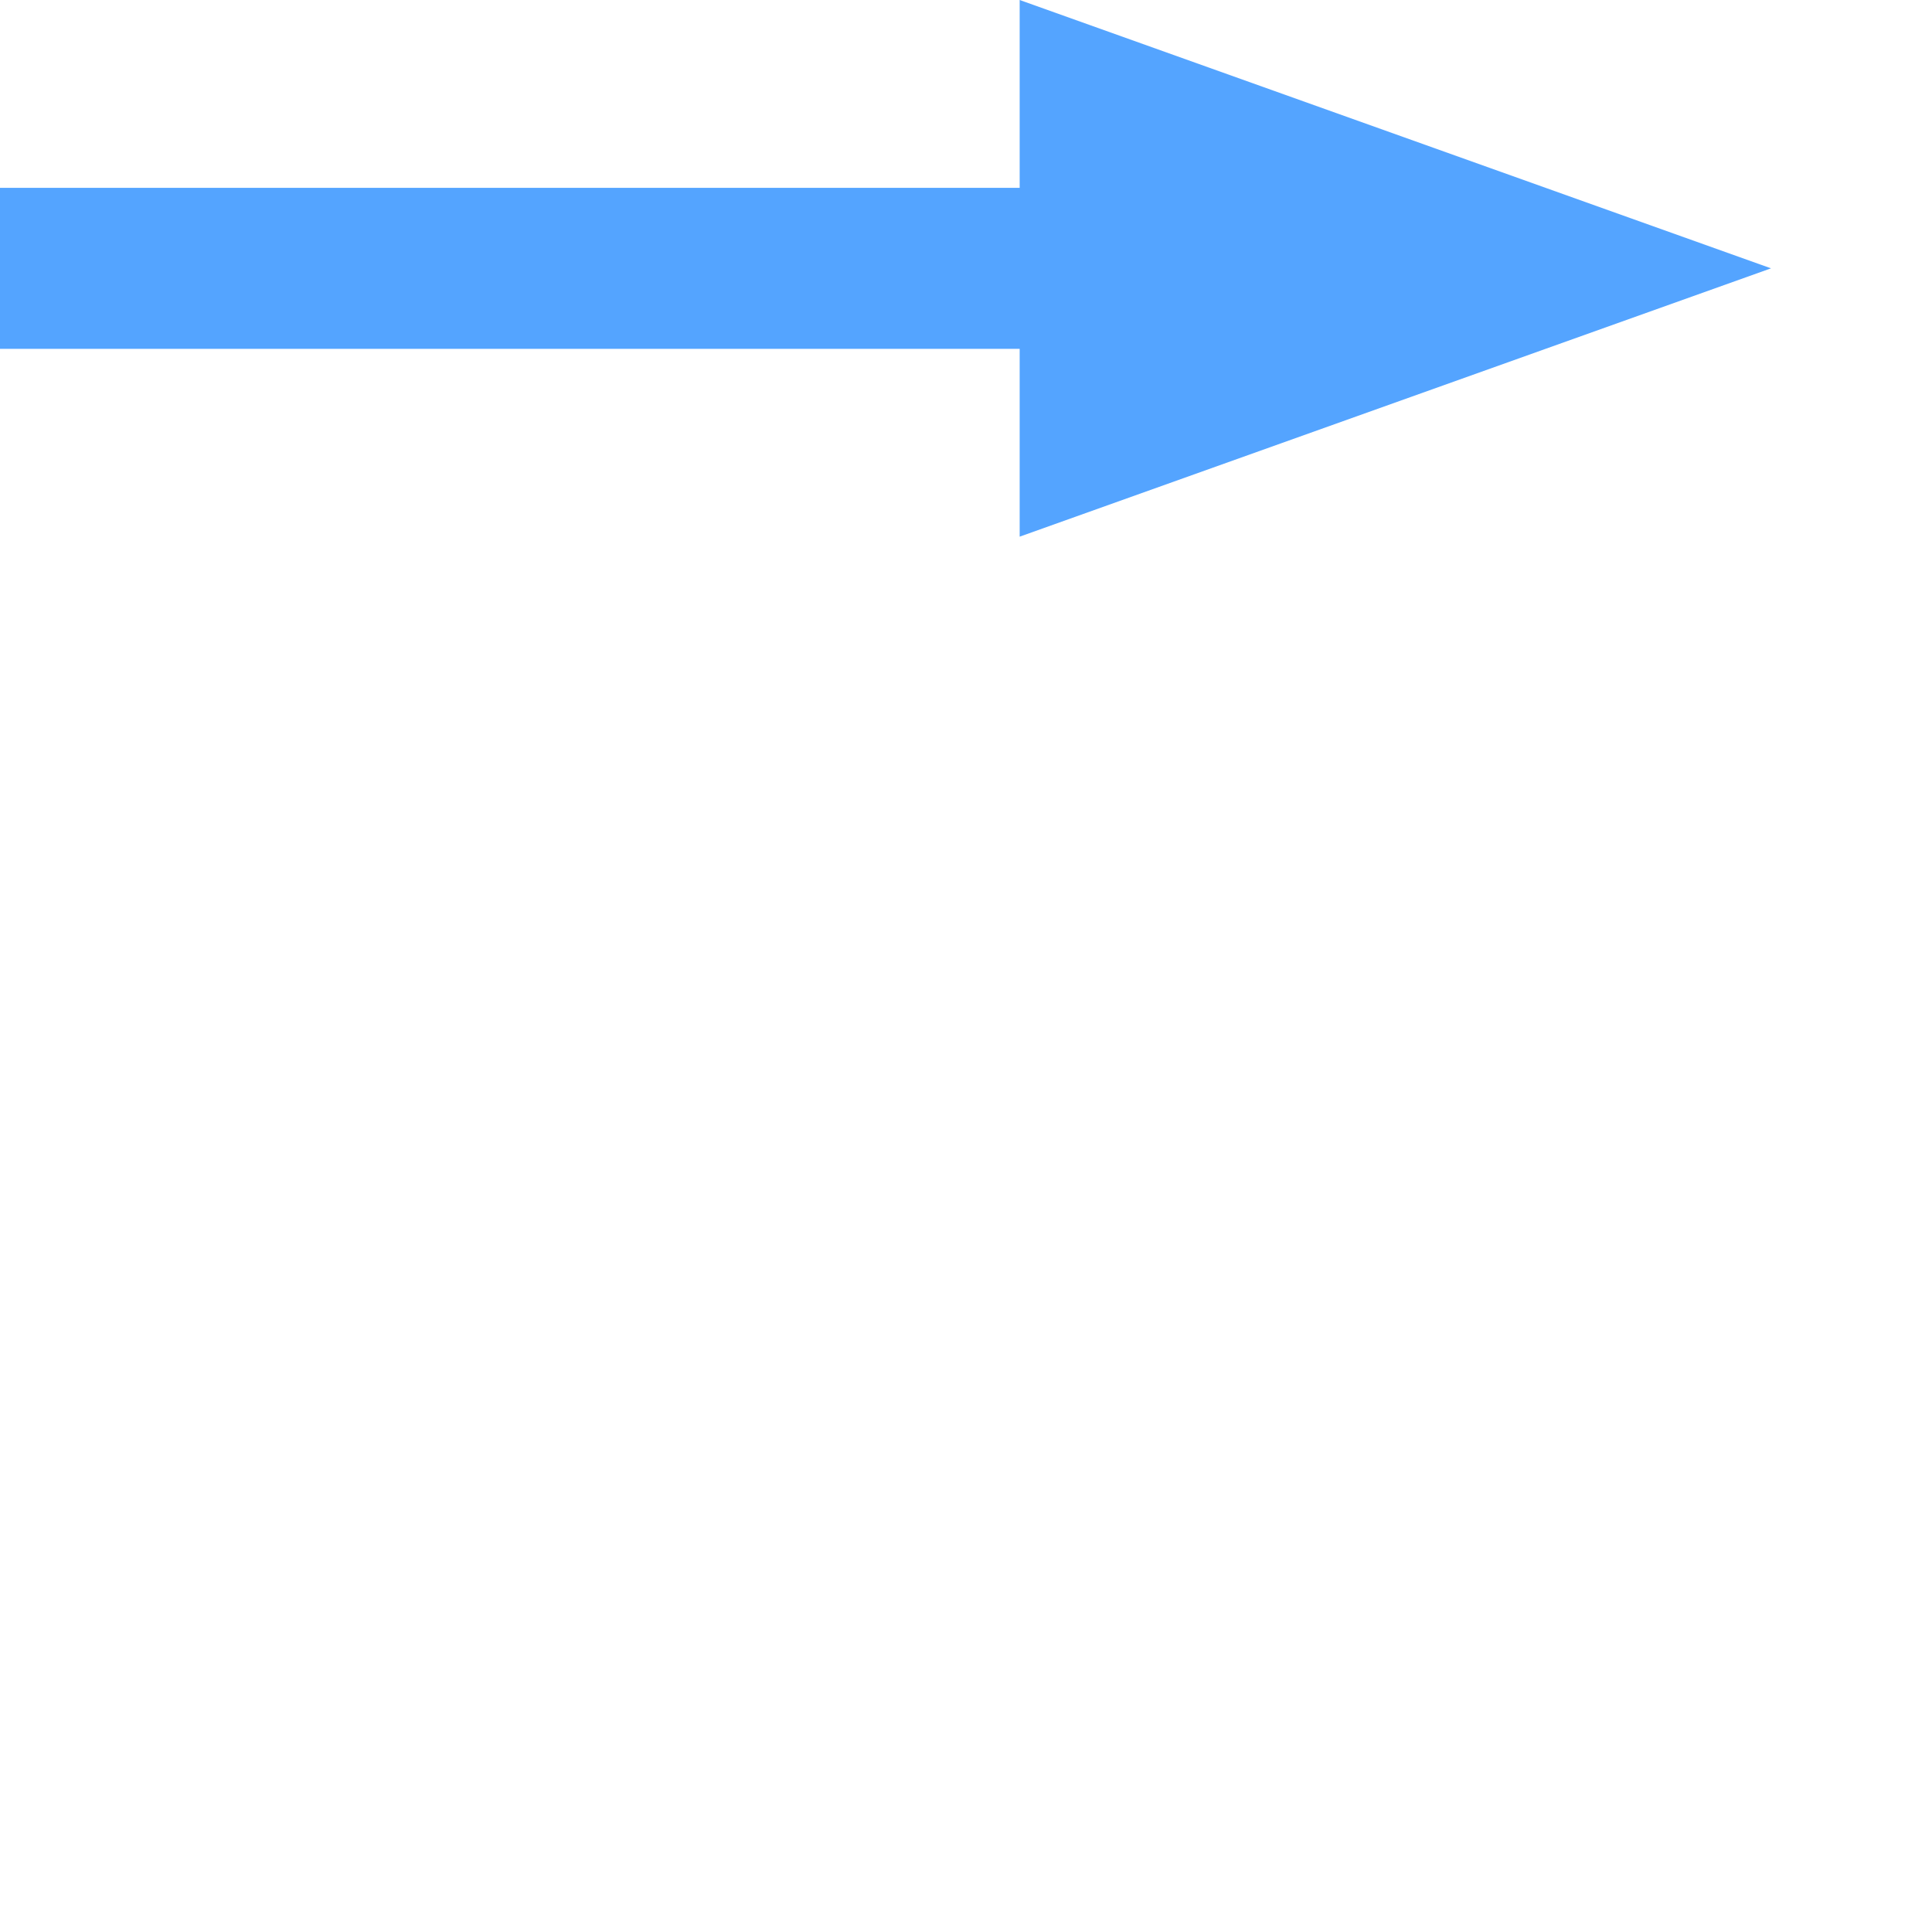
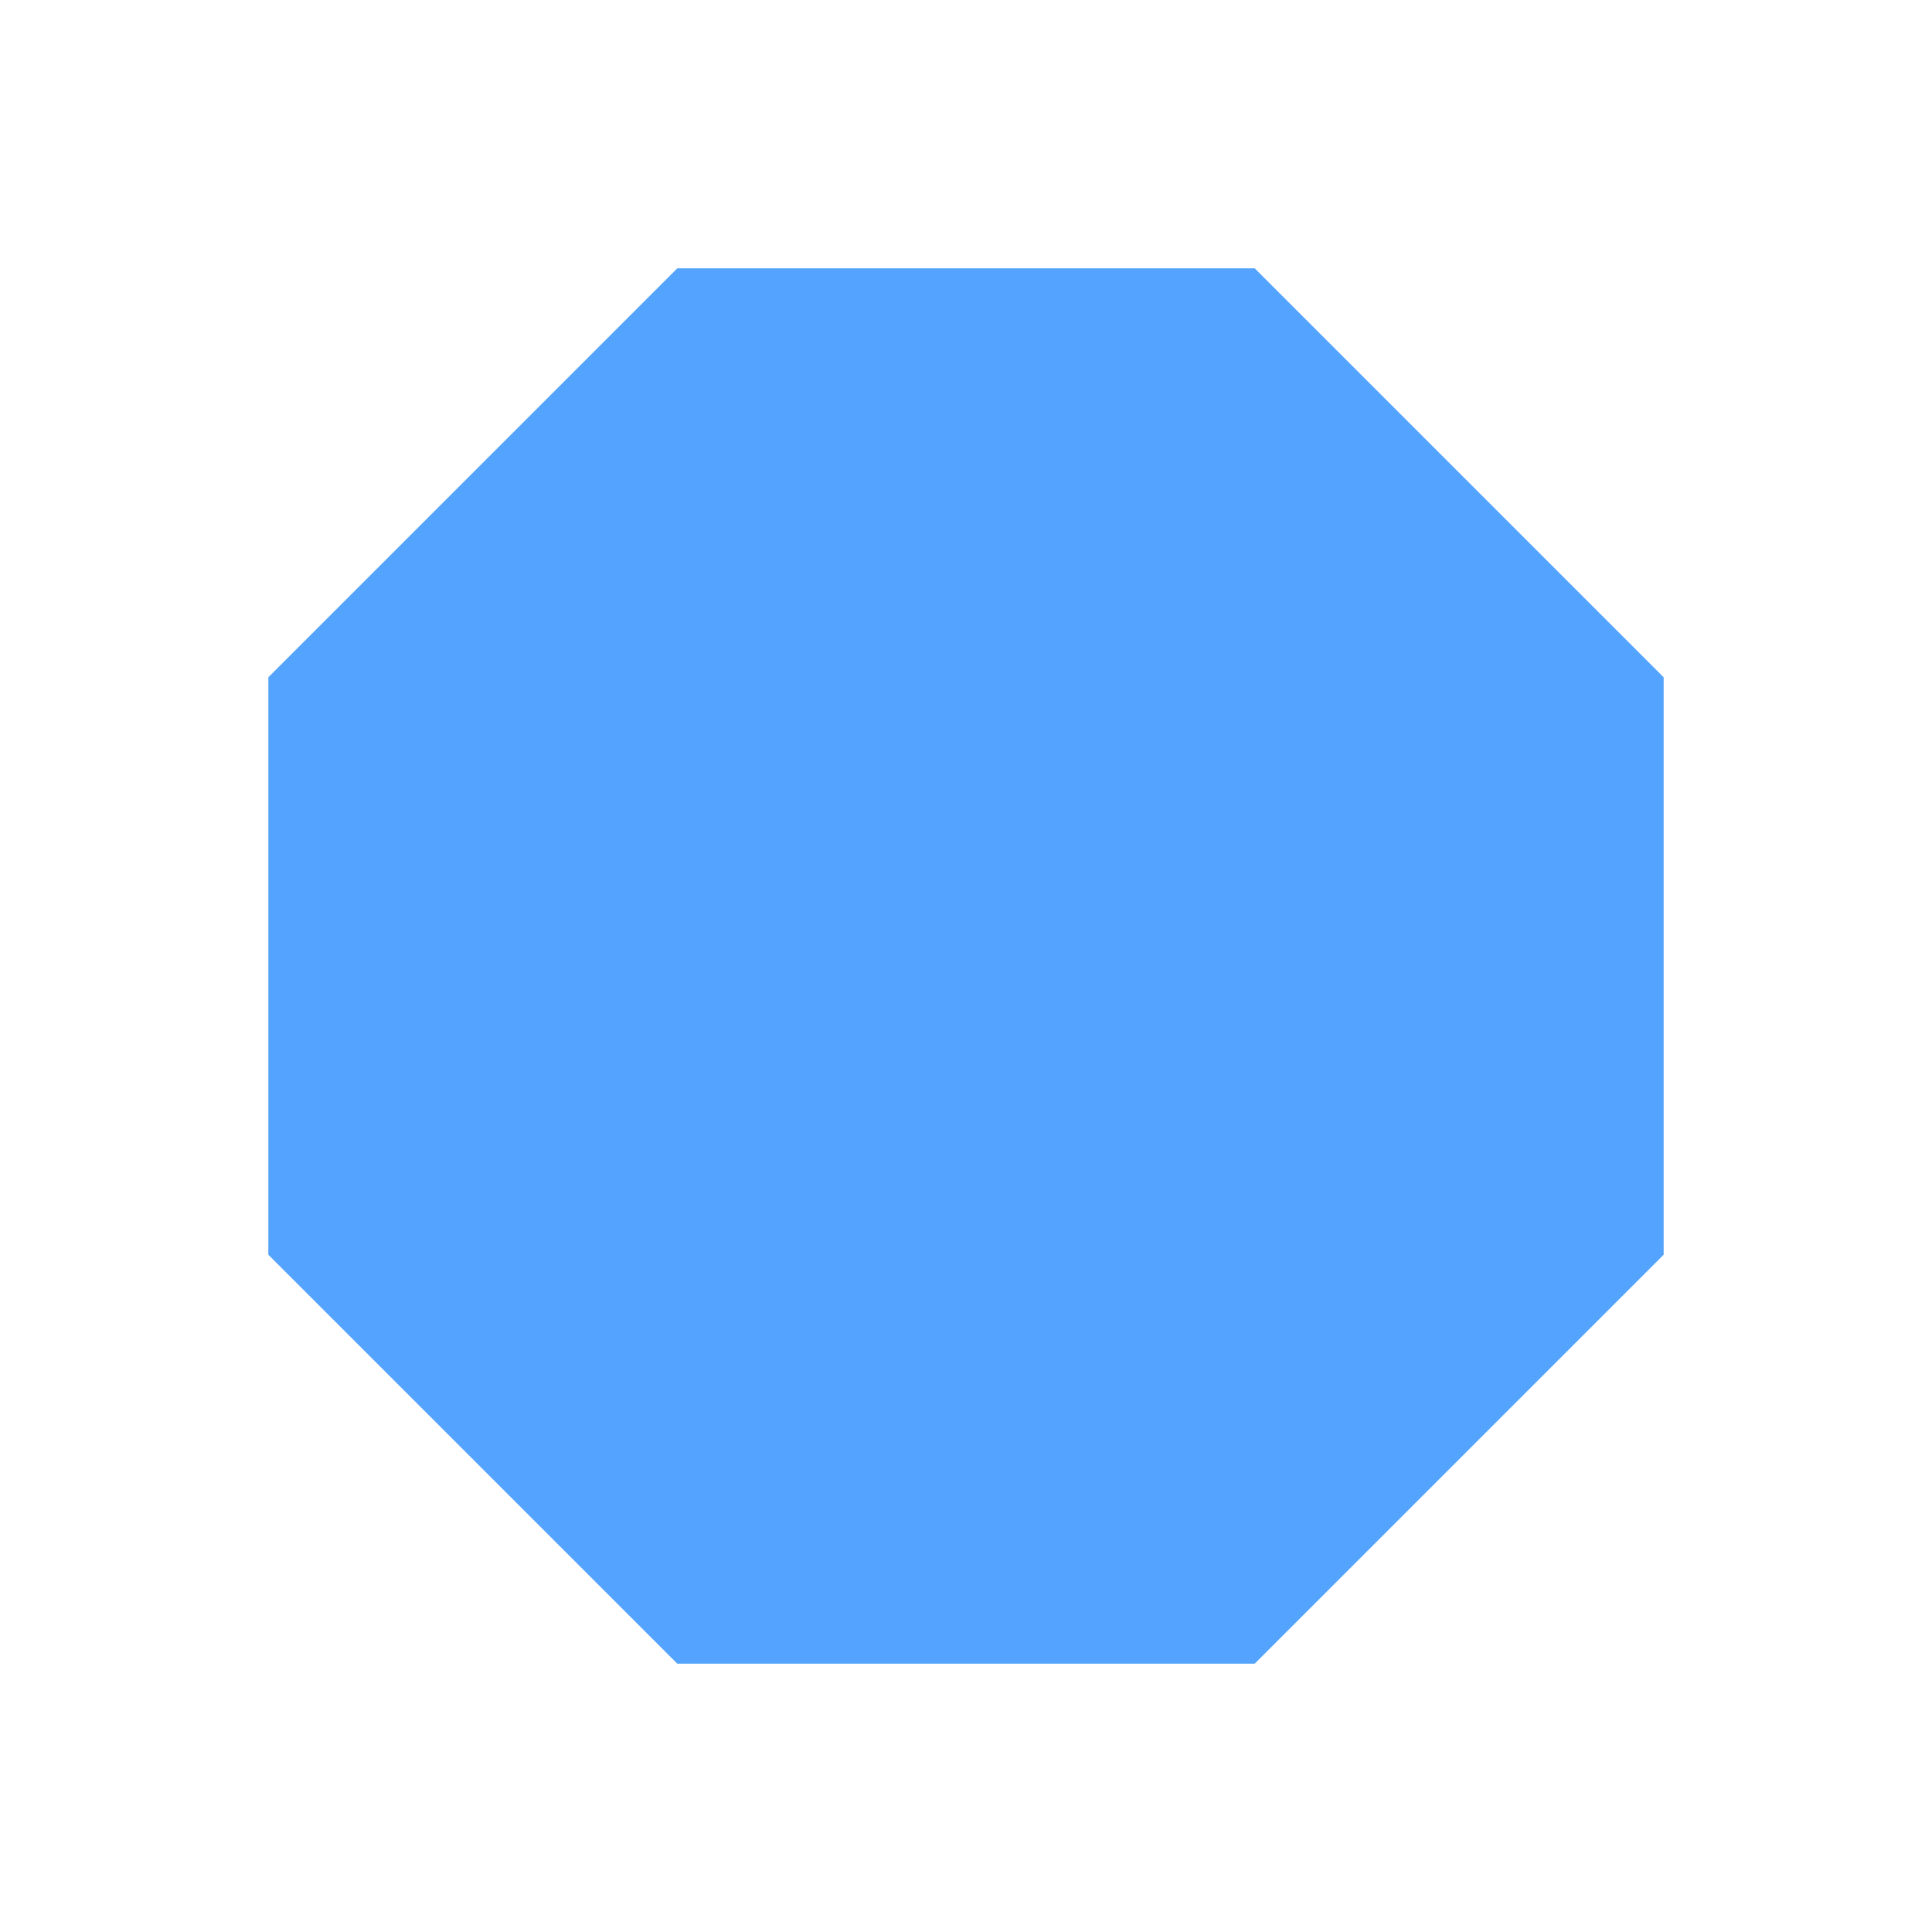
<svg xmlns="http://www.w3.org/2000/svg" width="18" height="18" viewBox="0 0 18 18">
-   <path d="M0 1.75 L9.5 1.75 L9.5 0 L16.5 2.5 L9.5 5 L9.5 3.25 L0 3.25 Z" fill="#3794ff" fill-opacity="0.85" />
+   <path d="M6.31 2.5 L11.69 2.5 L15.5 6.31 L15.5 11.69 L11.69 15.5 L6.31 15.5 L2.5 11.69 L2.5 6.31 Z" fill="#3794ff" fill-opacity="0.85" />
</svg>
